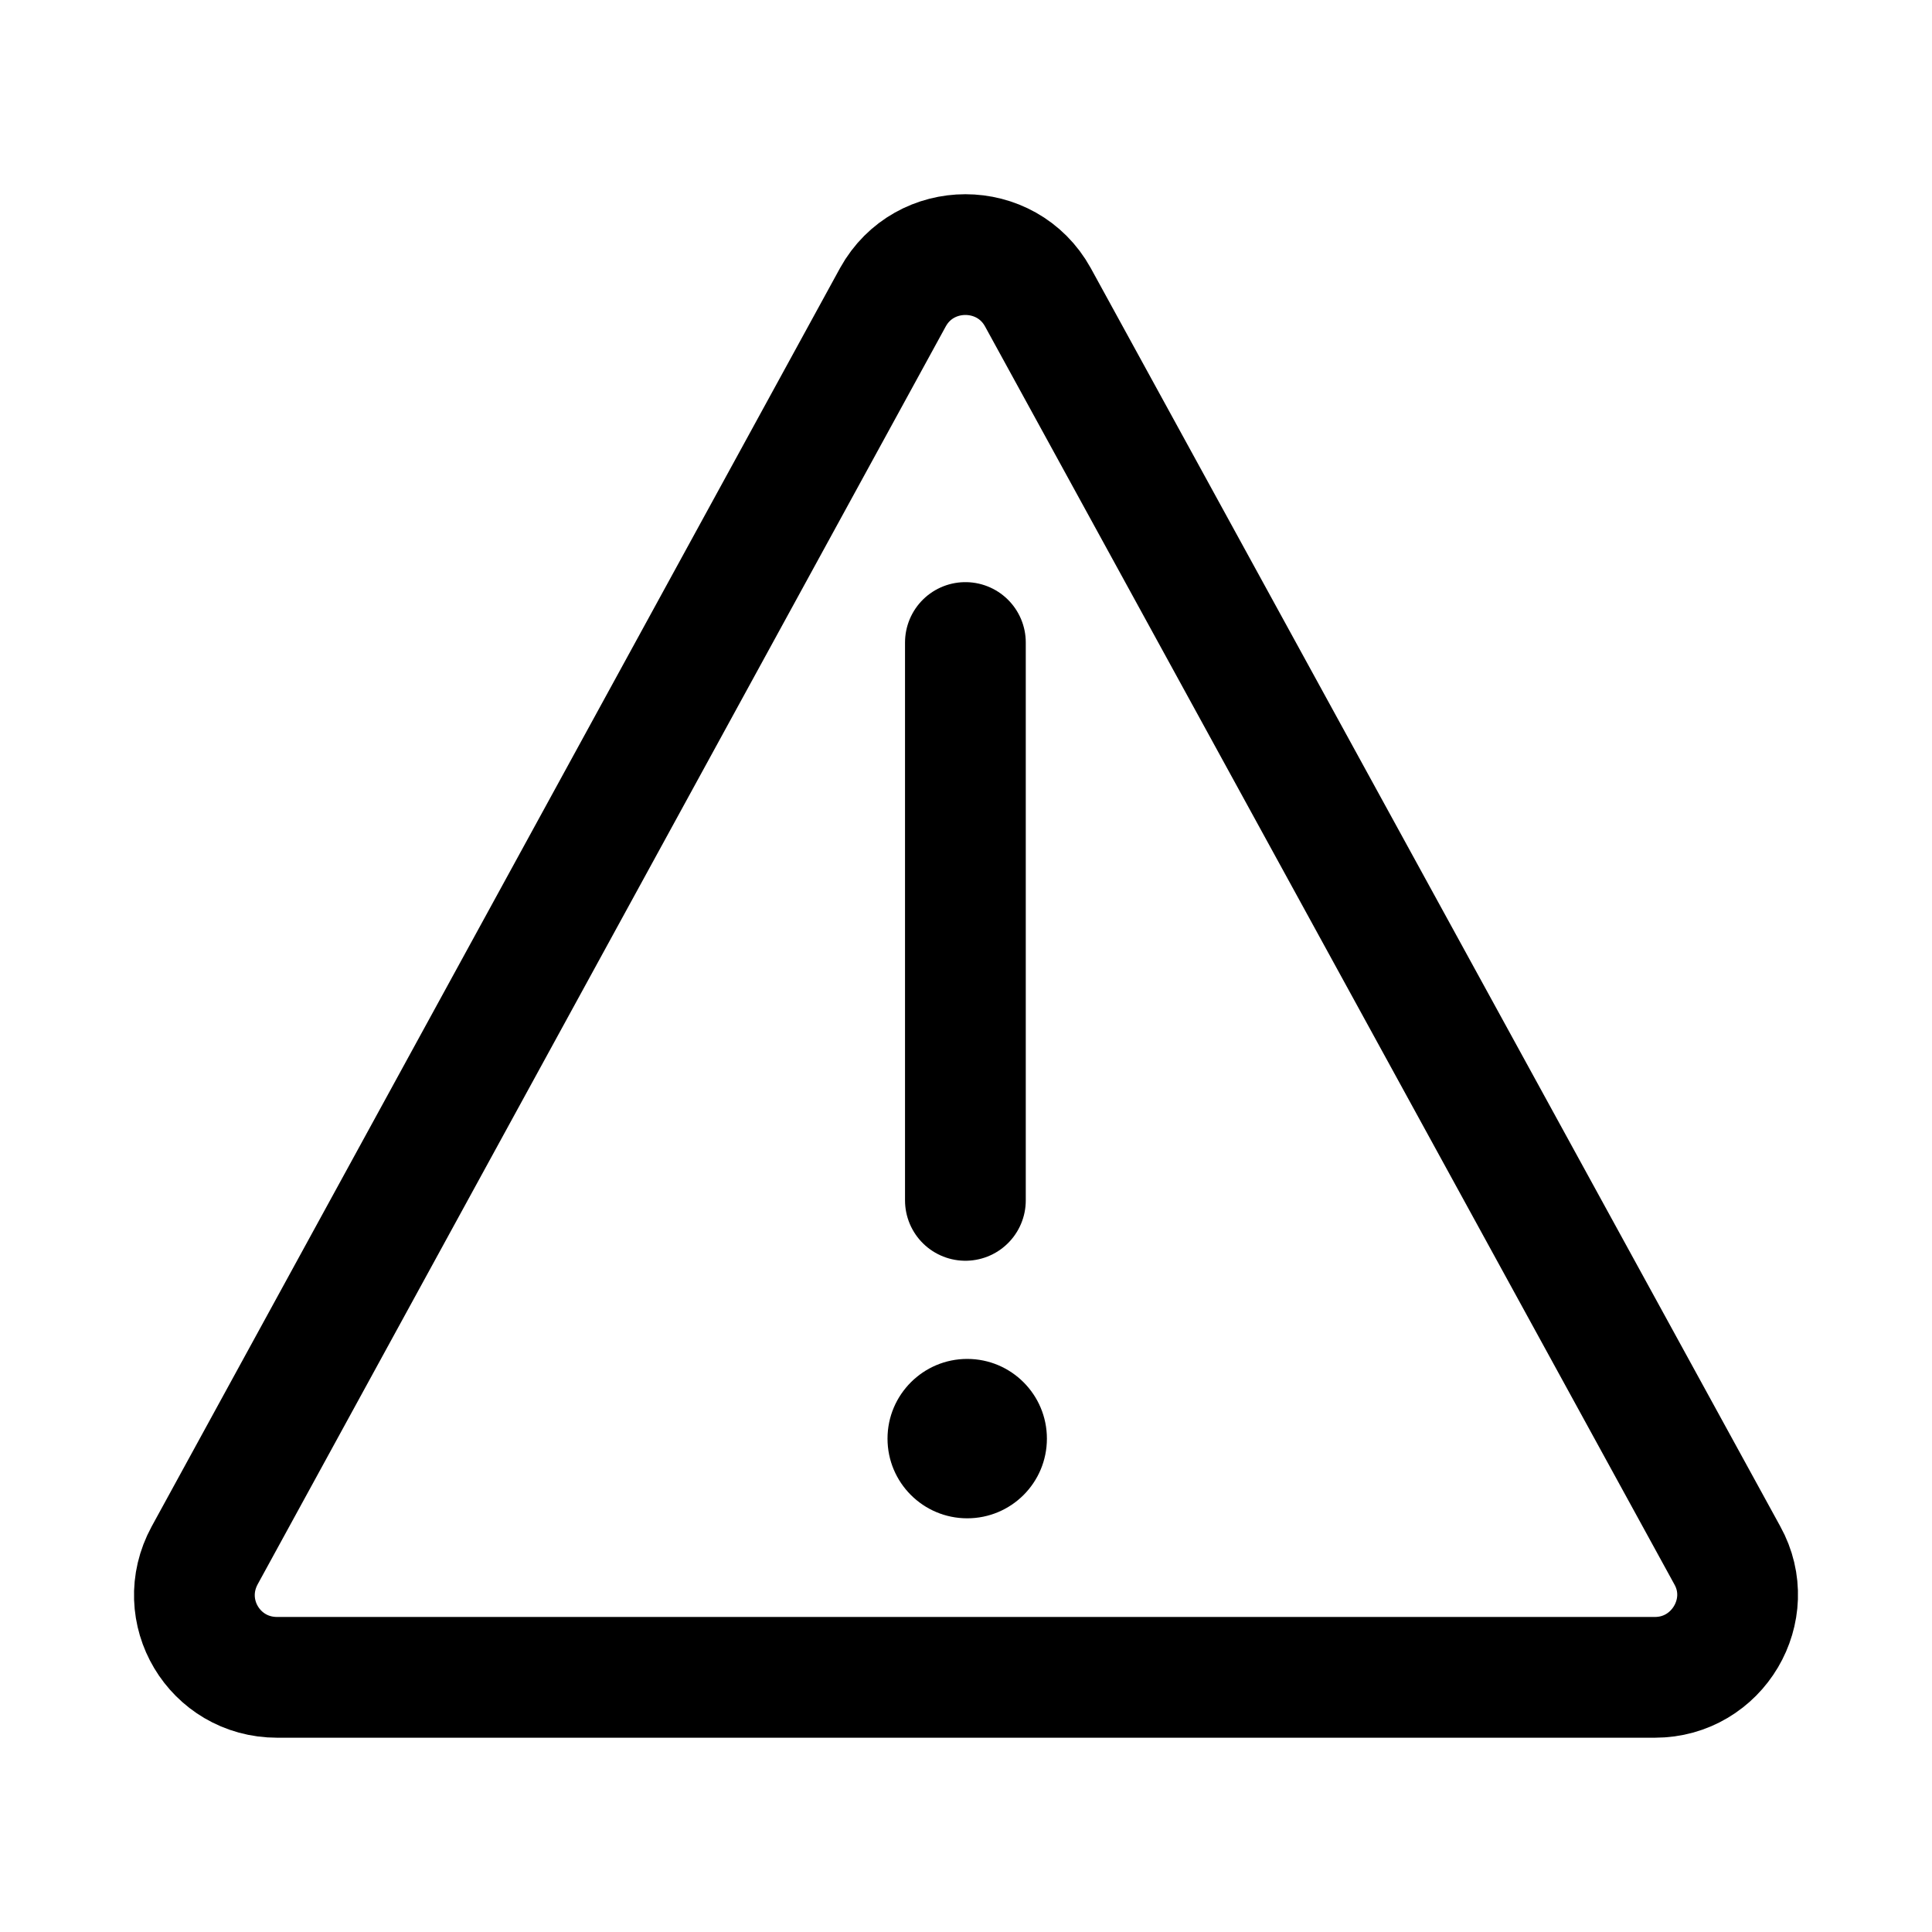
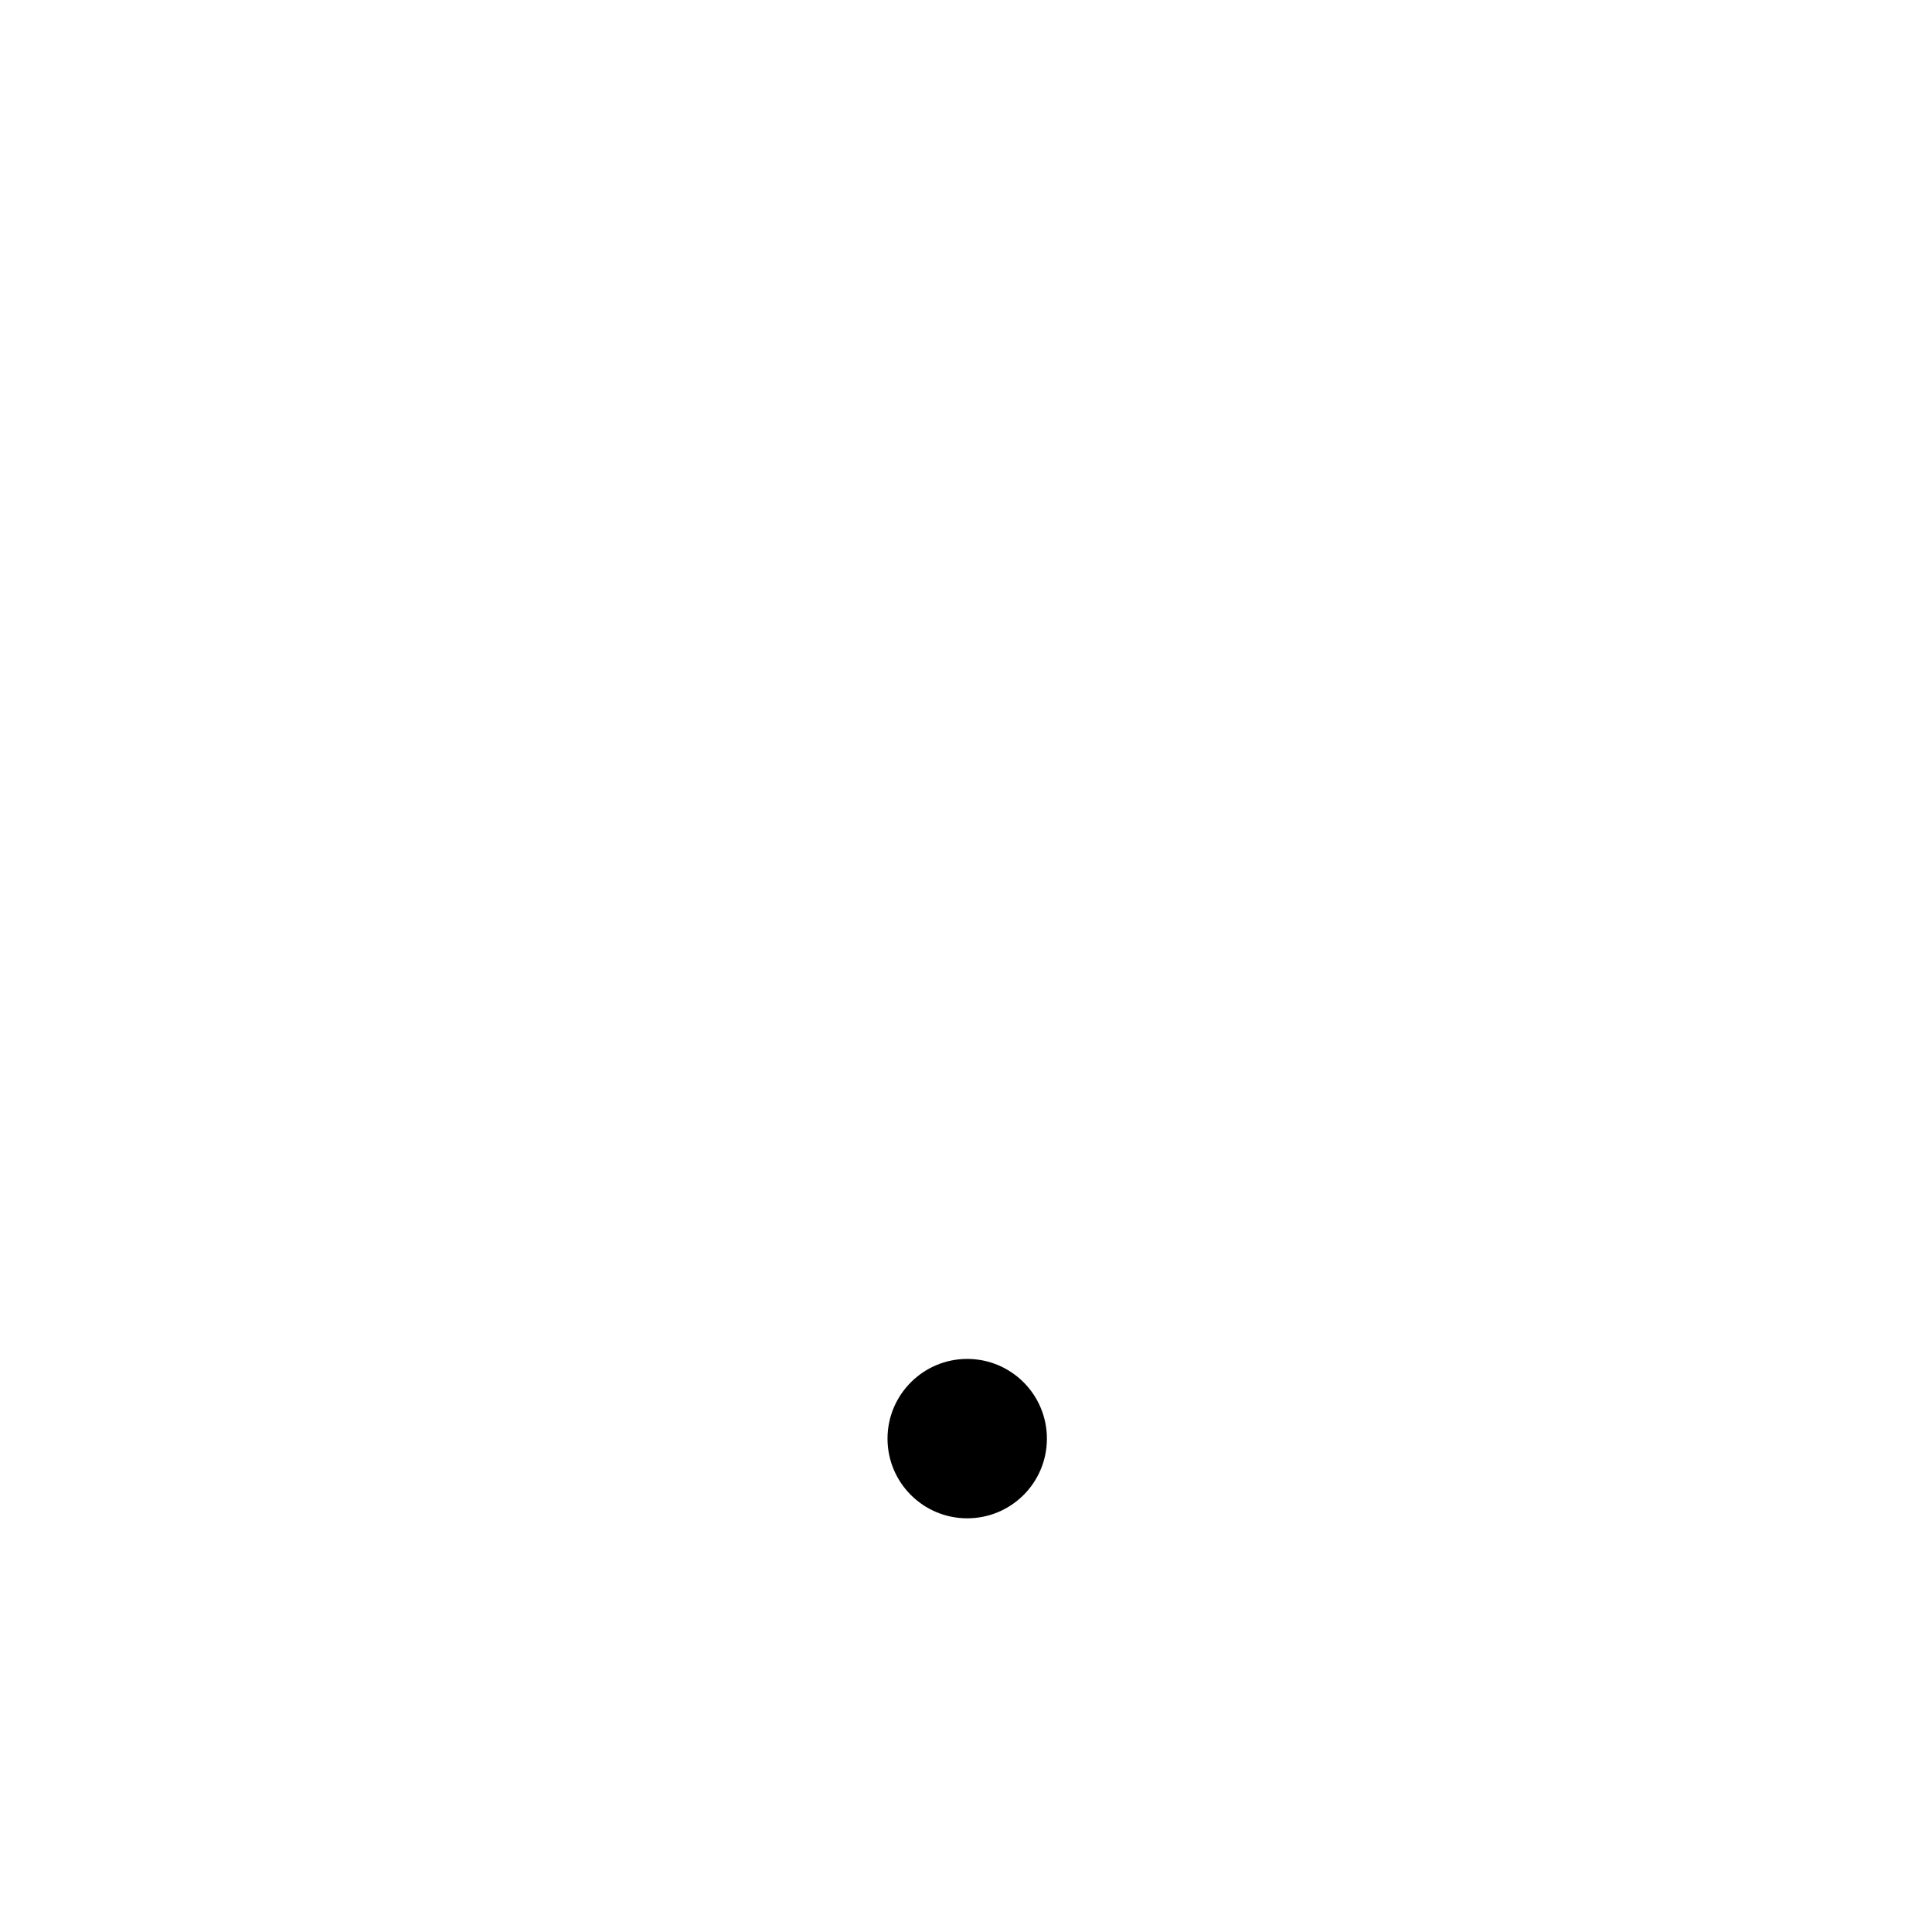
<svg xmlns="http://www.w3.org/2000/svg" width="16" height="16" viewBox="0 0 16 16" fill="none">
-   <path d="M7.995 5.321V9.941M7.395 2.461L1.695 12.881C1.445 13.341 1.775 13.891 2.295 13.891H13.705C14.225 13.891 14.555 13.331 14.305 12.881L8.595 2.461C8.335 1.991 7.655 1.991 7.395 2.461Z" stroke="black" stroke-linecap="round" stroke-linejoin="round" />
+   <path d="M7.995 5.321V9.941M7.395 2.461L1.695 12.881C1.445 13.341 1.775 13.891 2.295 13.891H13.705C14.225 13.891 14.555 13.331 14.305 12.881L8.595 2.461C8.335 1.991 7.655 1.991 7.395 2.461Z" stroke="current" stroke-linecap="round" stroke-linejoin="round" />
  <path d="M8.01 12.574C8.375 12.574 8.67 12.279 8.67 11.914C8.67 11.55 8.375 11.254 8.01 11.254C7.646 11.254 7.35 11.55 7.35 11.914C7.35 12.279 7.646 12.574 8.01 12.574Z" fill="black" />
</svg>
